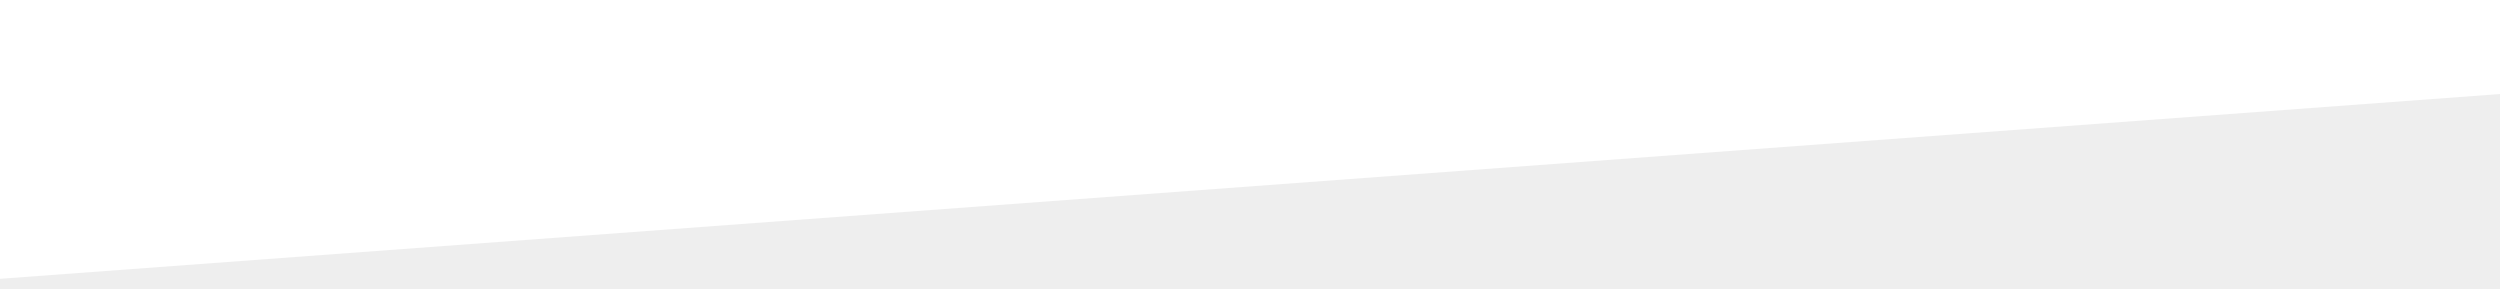
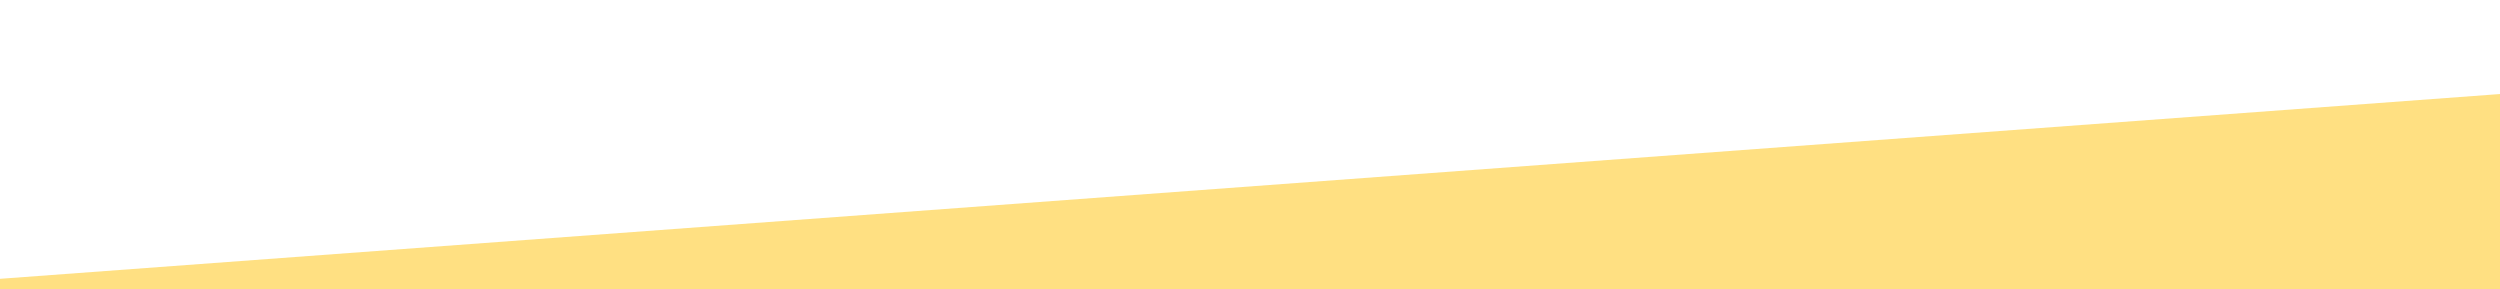
- <svg xmlns="http://www.w3.org/2000/svg" width="1917.4" height="221.6" xml:space="preserve" version="1.1">
+ <svg xmlns="http://www.w3.org/2000/svg" width="1917.4" height="221.6" version="1.1" xml:space="preserve">
  <g>
-     <rect transform="rotate(175.773 934.418 386.35)" stroke="null" id="svg_57" height="481.842" width="2292.492" y="145.429" x="-211.828" fill="#eeeeee" />
-     <rect transform="rotate(179.668 962.99 523.085)" stroke="null" id="svg_1" height="481.842" width="2292.492" y="282.164" x="-183.256" fill="#eeeeee" />
+     <rect transform="rotate(175.773 934.418 386.35)" fill="#ffe082" x="-211.828" y="145.429" width="2292.492" height="481.842" id="svg_57" stroke="null" />
+     <rect fill="#ffecb3" x="-183.256" y="282.164" width="2292.492" height="481.842" id="svg_1" stroke="null" transform="rotate(179.668 962.99 523.085)" />
  </g>
</svg>
